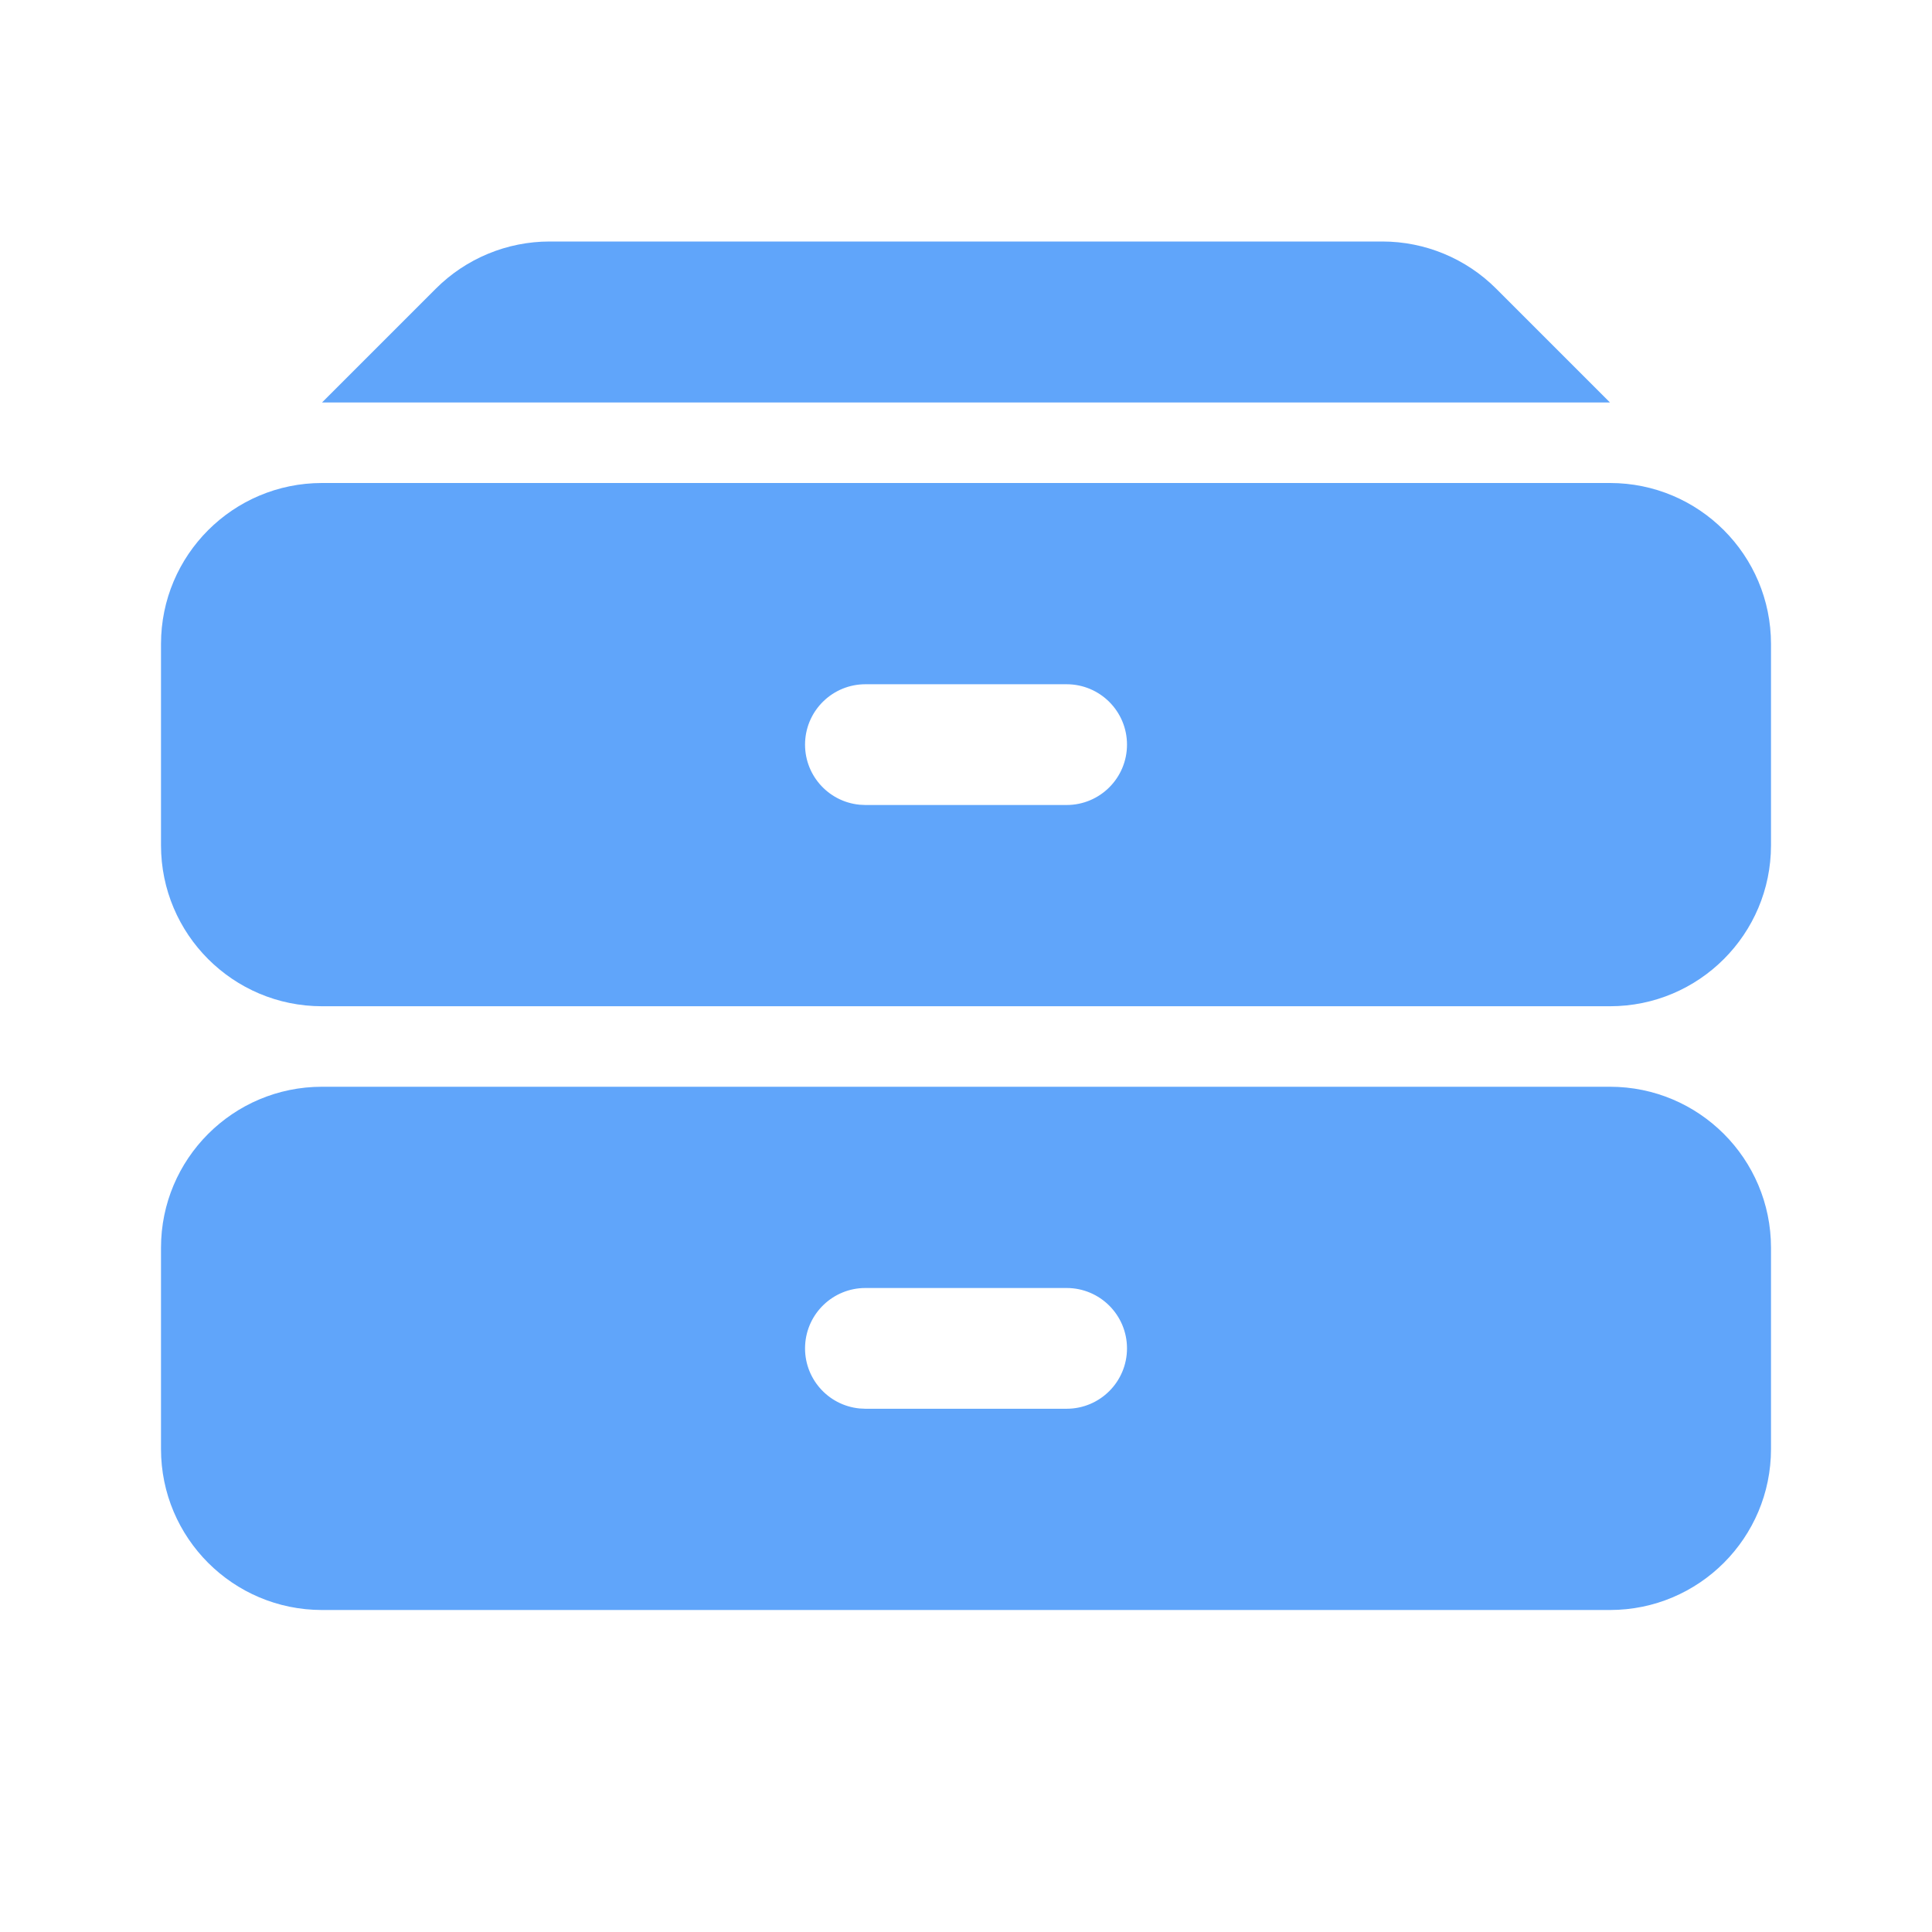
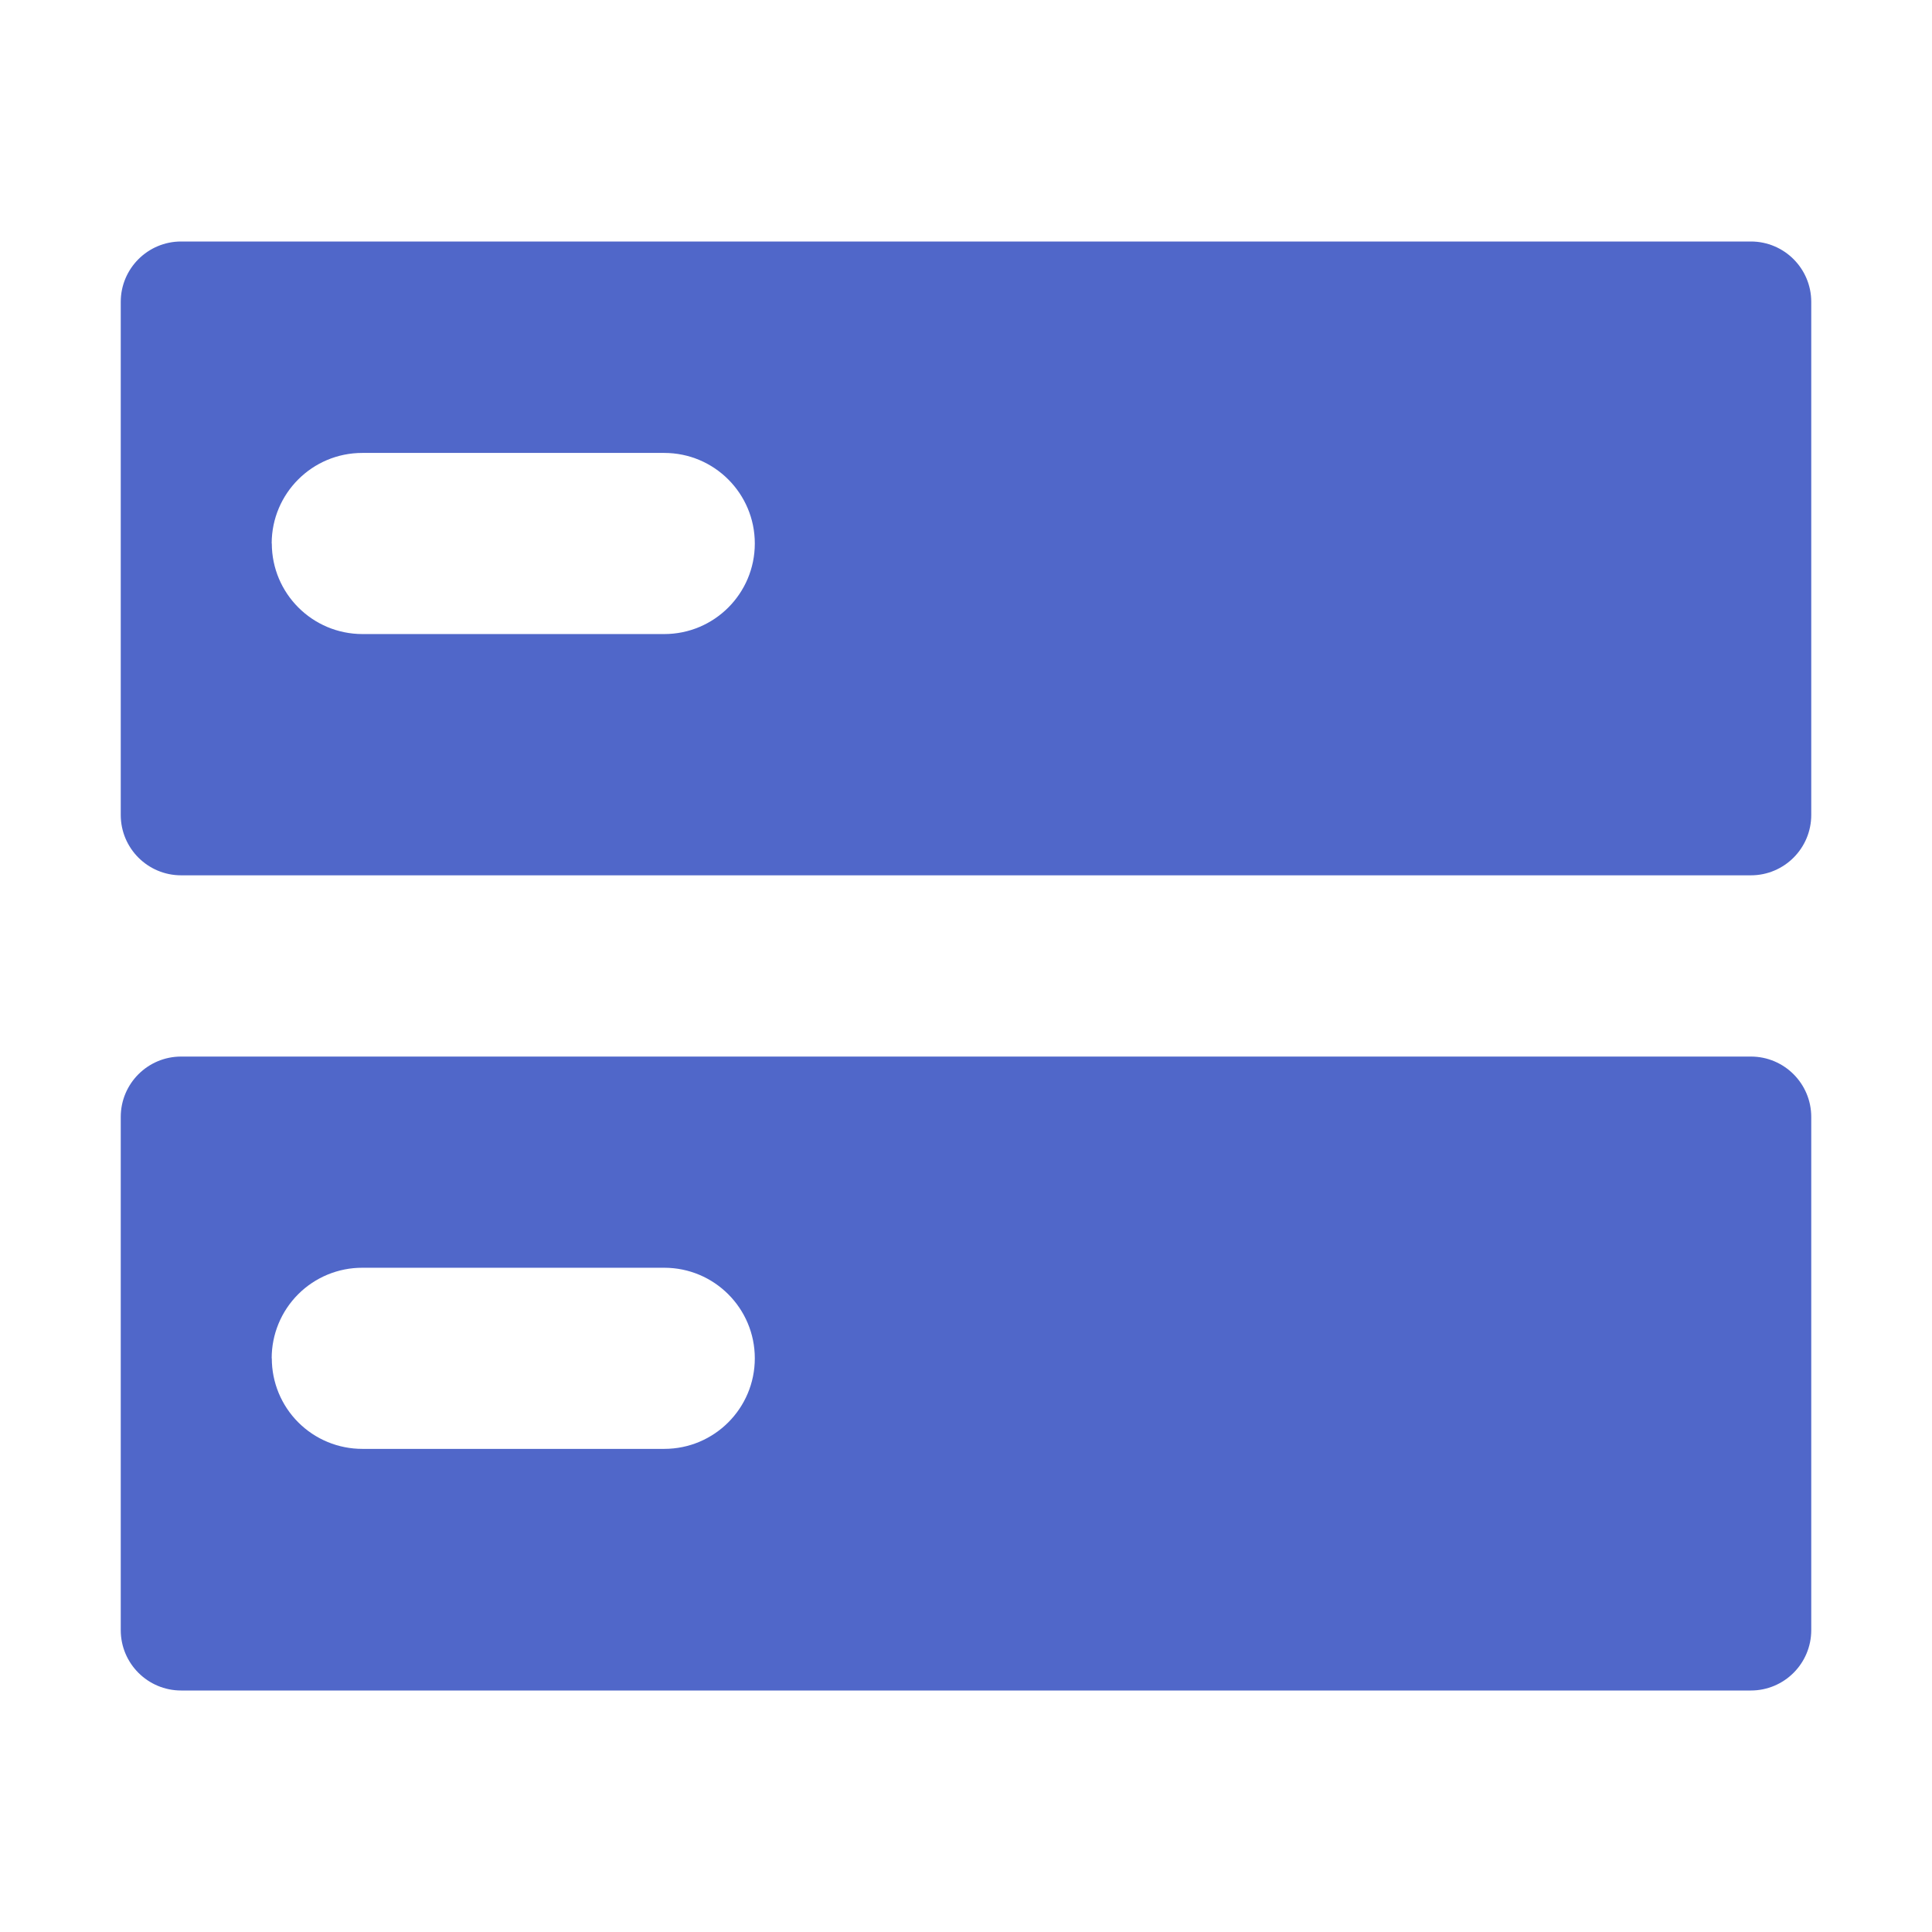
- <svg xmlns="http://www.w3.org/2000/svg" t="1754639288195" class="icon" viewBox="0 0 1024 1024" version="1.1" p-id="13751" width="16" height="16">
-   <path d="M853.333 576a85.333 85.333 0 0 1 85.334 85.333V768a85.333 85.333 0 0 1-85.334 85.333H170.667A85.333 85.333 0 0 1 85.333 768V661.333A85.333 85.333 0 0 1 170.667 576h682.666z m-288 106.667H458.667a32 32 0 0 0-3.072 63.85l3.072 0.15h106.666a32 32 0 0 0 0-64z m288-426.667a85.333 85.333 0 0 1 85.334 85.333V448a85.333 85.333 0 0 1-85.334 85.333H170.667A85.333 85.333 0 0 1 85.333 448V341.333A85.333 85.333 0 0 1 170.667 256h682.666z m-288 106.667H458.667a32 32 0 0 0-3.072 63.85l3.072 0.15h106.666a32 32 0 0 0 0-64zM732.651 128a85.333 85.333 0 0 1 60.352 25.003l60.33 60.33H170.667l60.33-60.33A85.333 85.333 0 0 1 291.35 128h441.302z" fill="#60A5FA" p-id="13752" />
+ <svg xmlns="http://www.w3.org/2000/svg" t="1762939188686" class="icon" viewBox="0 0 1024 1024" version="1.1" p-id="7452" width="16" height="16">
+   <path d="M96 896a32 32 0 0 1-32-32V592a32 32 0 0 1 32-32h832a32 32 0 0 1 32 32v272a32 32 0 0 1-32 32z m48.064-176.064a47.936 47.936 0 0 0 48 48h160a48 48 0 0 0 0-96h-160a47.936 47.936 0 0 0-48.064 48z m-48.064-256a32 32 0 0 1-32-32V160a32 32 0 0 1 32-32h832a32 32 0 0 1 32 32v271.936a32 32 0 0 1-32 32z m48.064-175.872a48.064 48.064 0 0 0 48 48h160a48 48 0 0 0 0-96h-160a48 48 0 0 0-48.064 47.936z" fill="#5067C9" p-id="7453" />
</svg>
